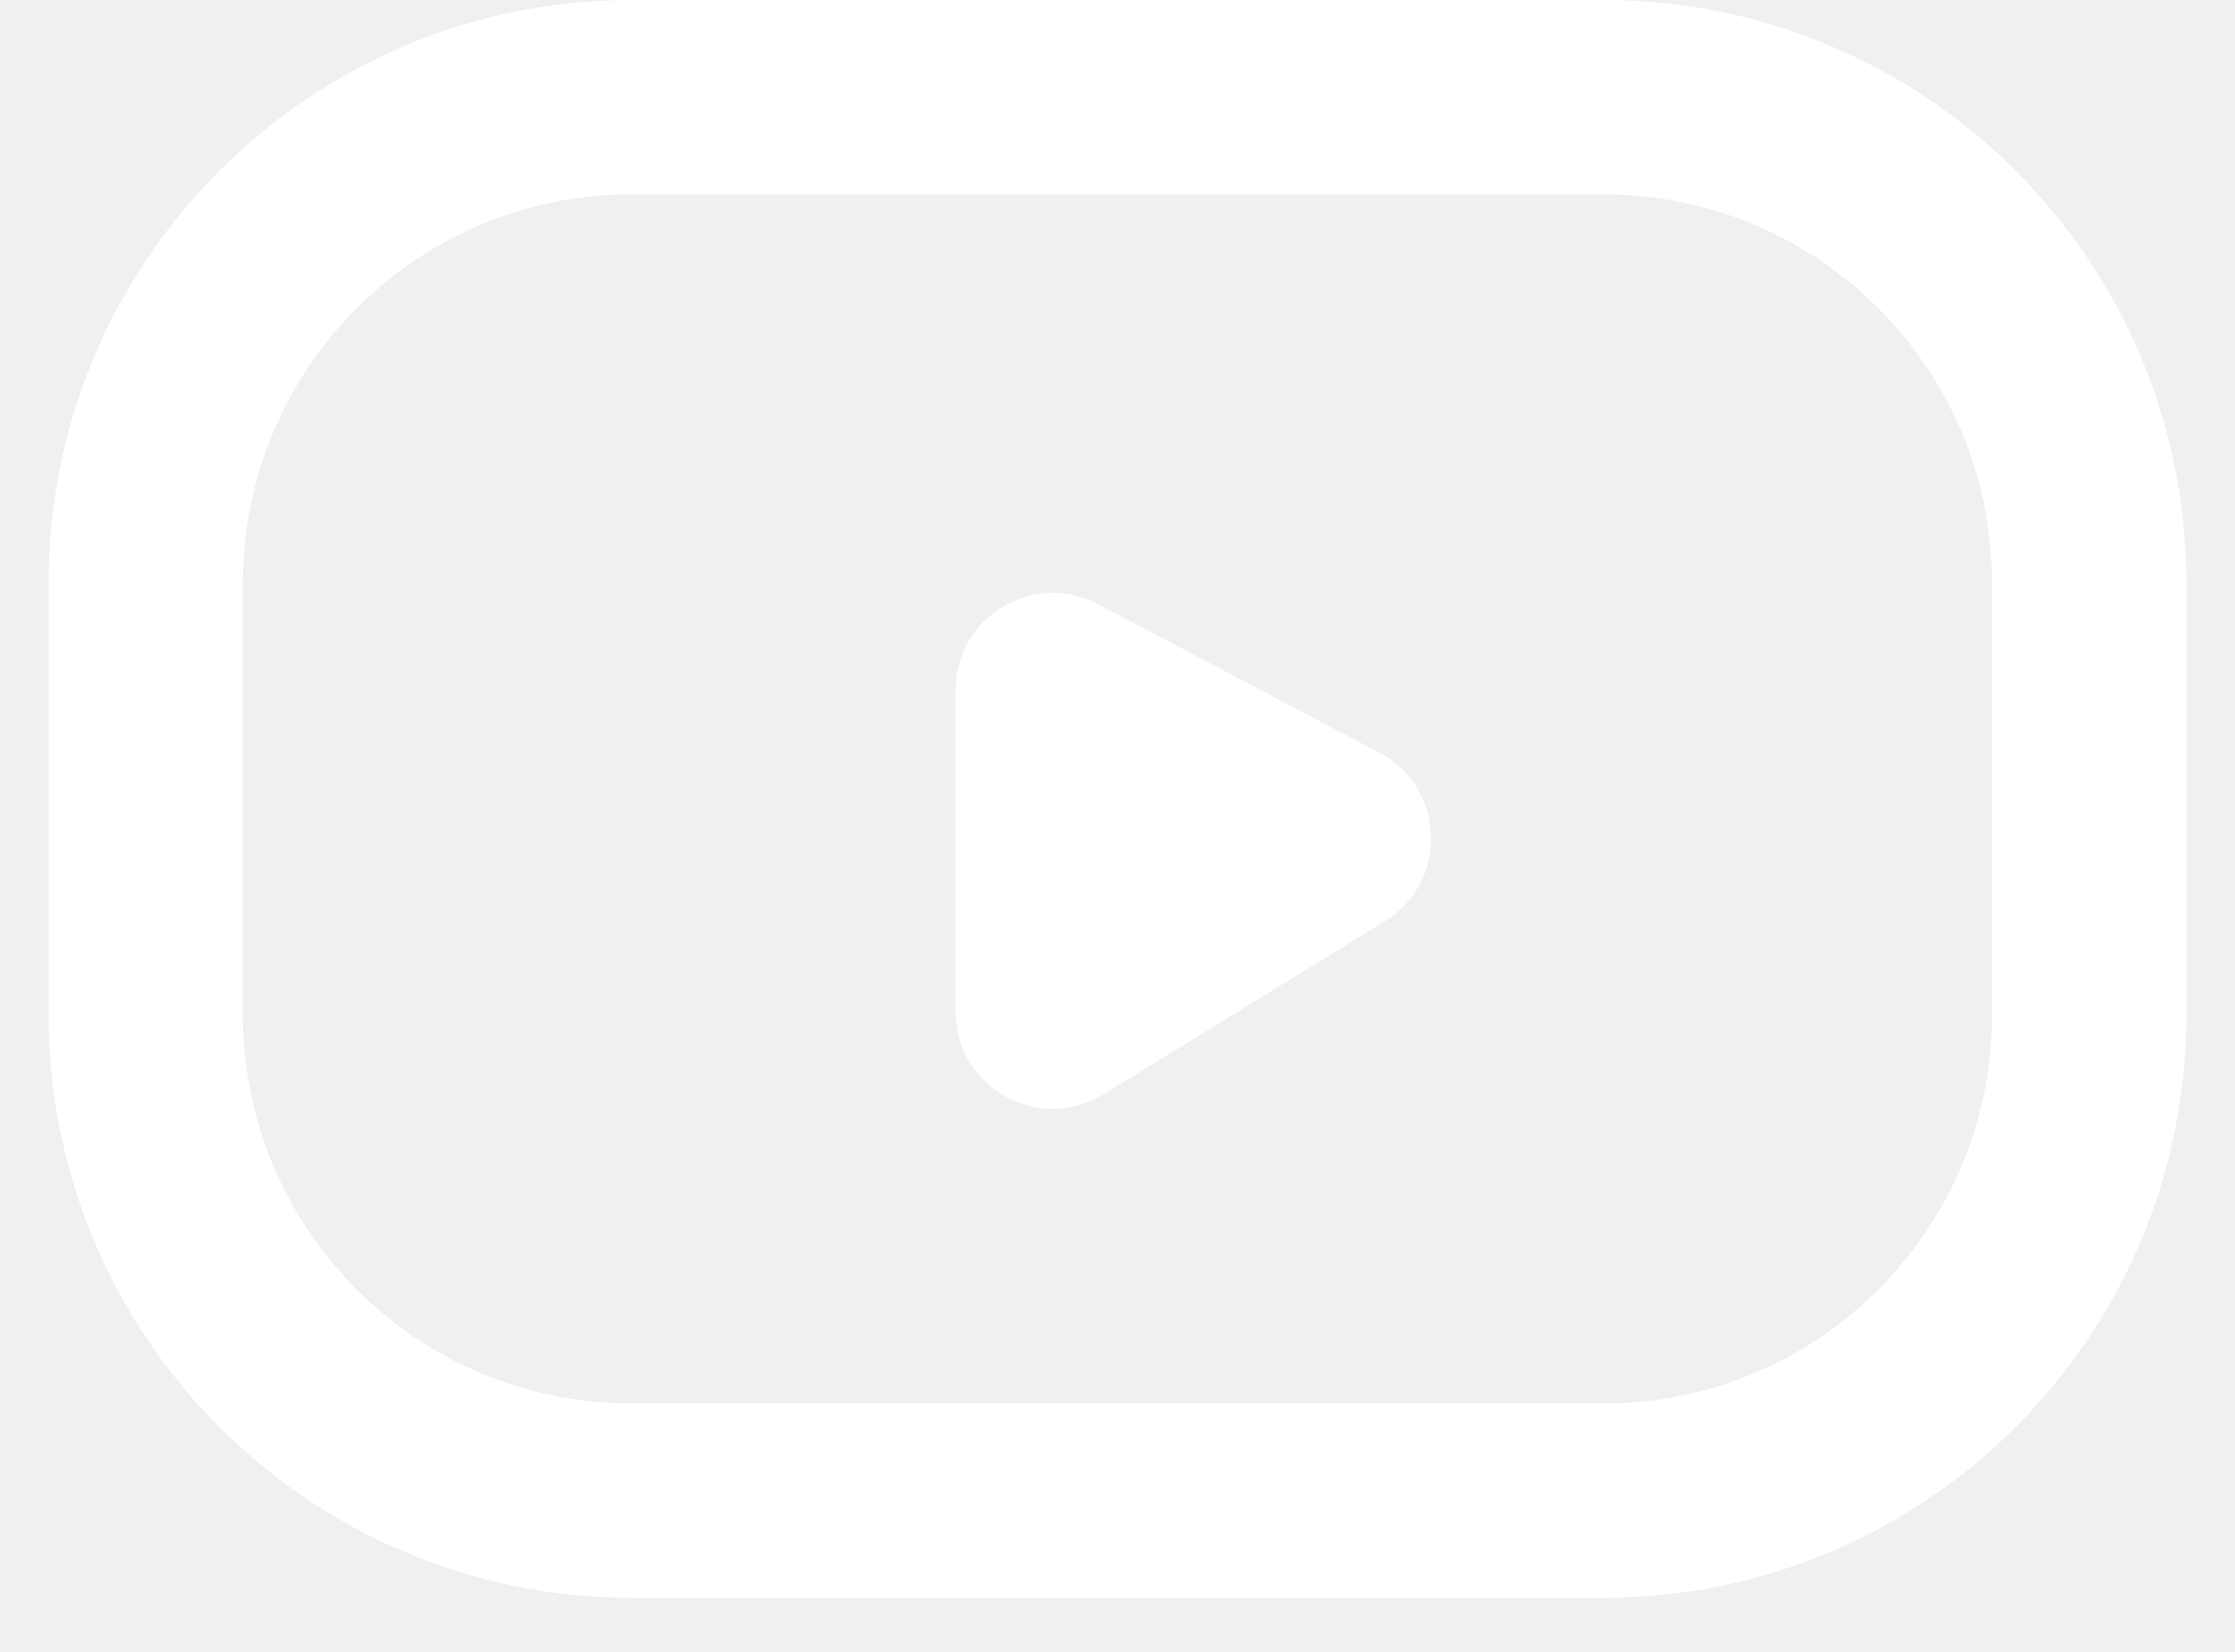
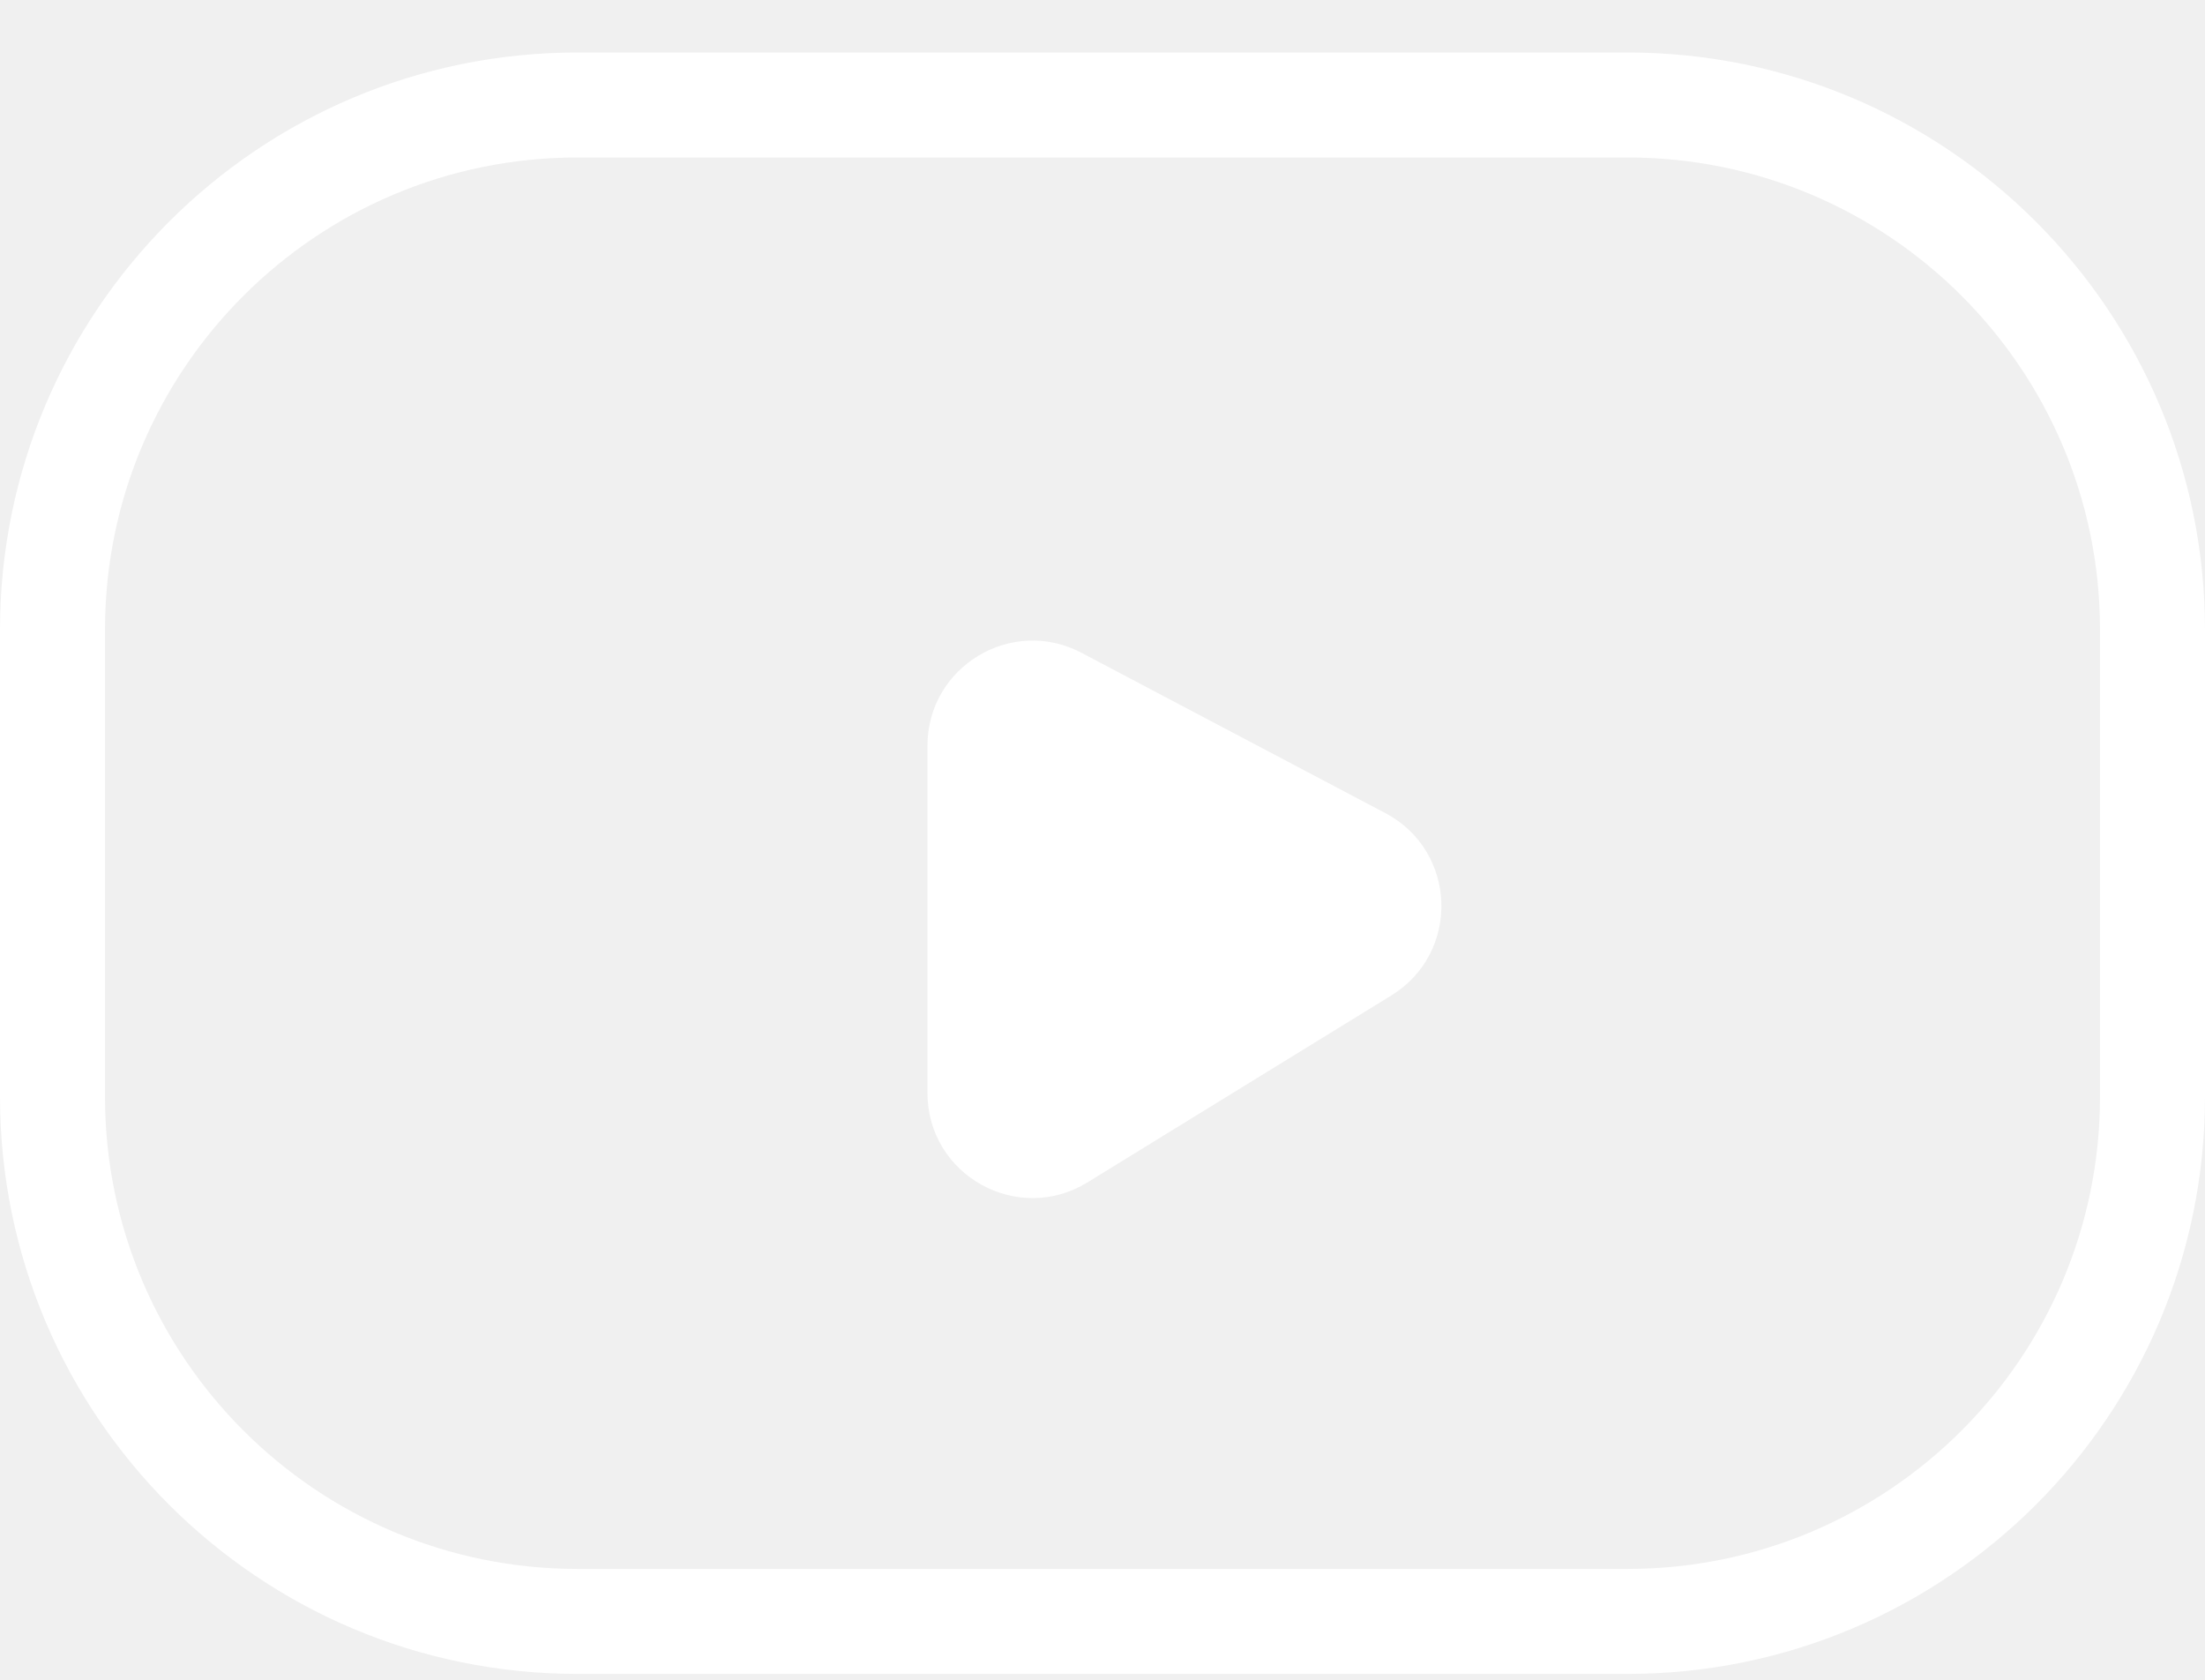
- <svg xmlns="http://www.w3.org/2000/svg" width="23" height="17" viewBox="0 0 23 17" fill="none">
-   <g id="Group 48">
-     <path id="Vector 25" d="M9.833 10.41V7.103C9.833 6.35 10.634 5.867 11.3 6.218L14.194 7.745C14.879 8.106 14.911 9.075 14.252 9.481L11.357 11.262C10.691 11.672 9.833 11.193 9.833 10.41Z" fill="white" />
-     <rect id="Rectangle 46" x="1.5" y="1" width="20" height="14.444" rx="5" stroke="white" stroke-width="2" />
-   </g>
+ <svg xmlns="http://www.w3.org/2000/svg" width="21" height="16" viewBox="0 0 21 16" fill="none">
+   <path d="M8.833 10.41V7.103C8.833 6.35 9.634 5.867 10.3 6.218L13.194 7.745C13.879 8.106 13.911 9.075 13.252 9.481L10.357 11.262C9.691 11.672 8.833 11.193 8.833 10.41Z" fill="white" />
+   <rect x="0.5" y="1" width="20" height="14.444" rx="5" stroke="white" />
</svg>
